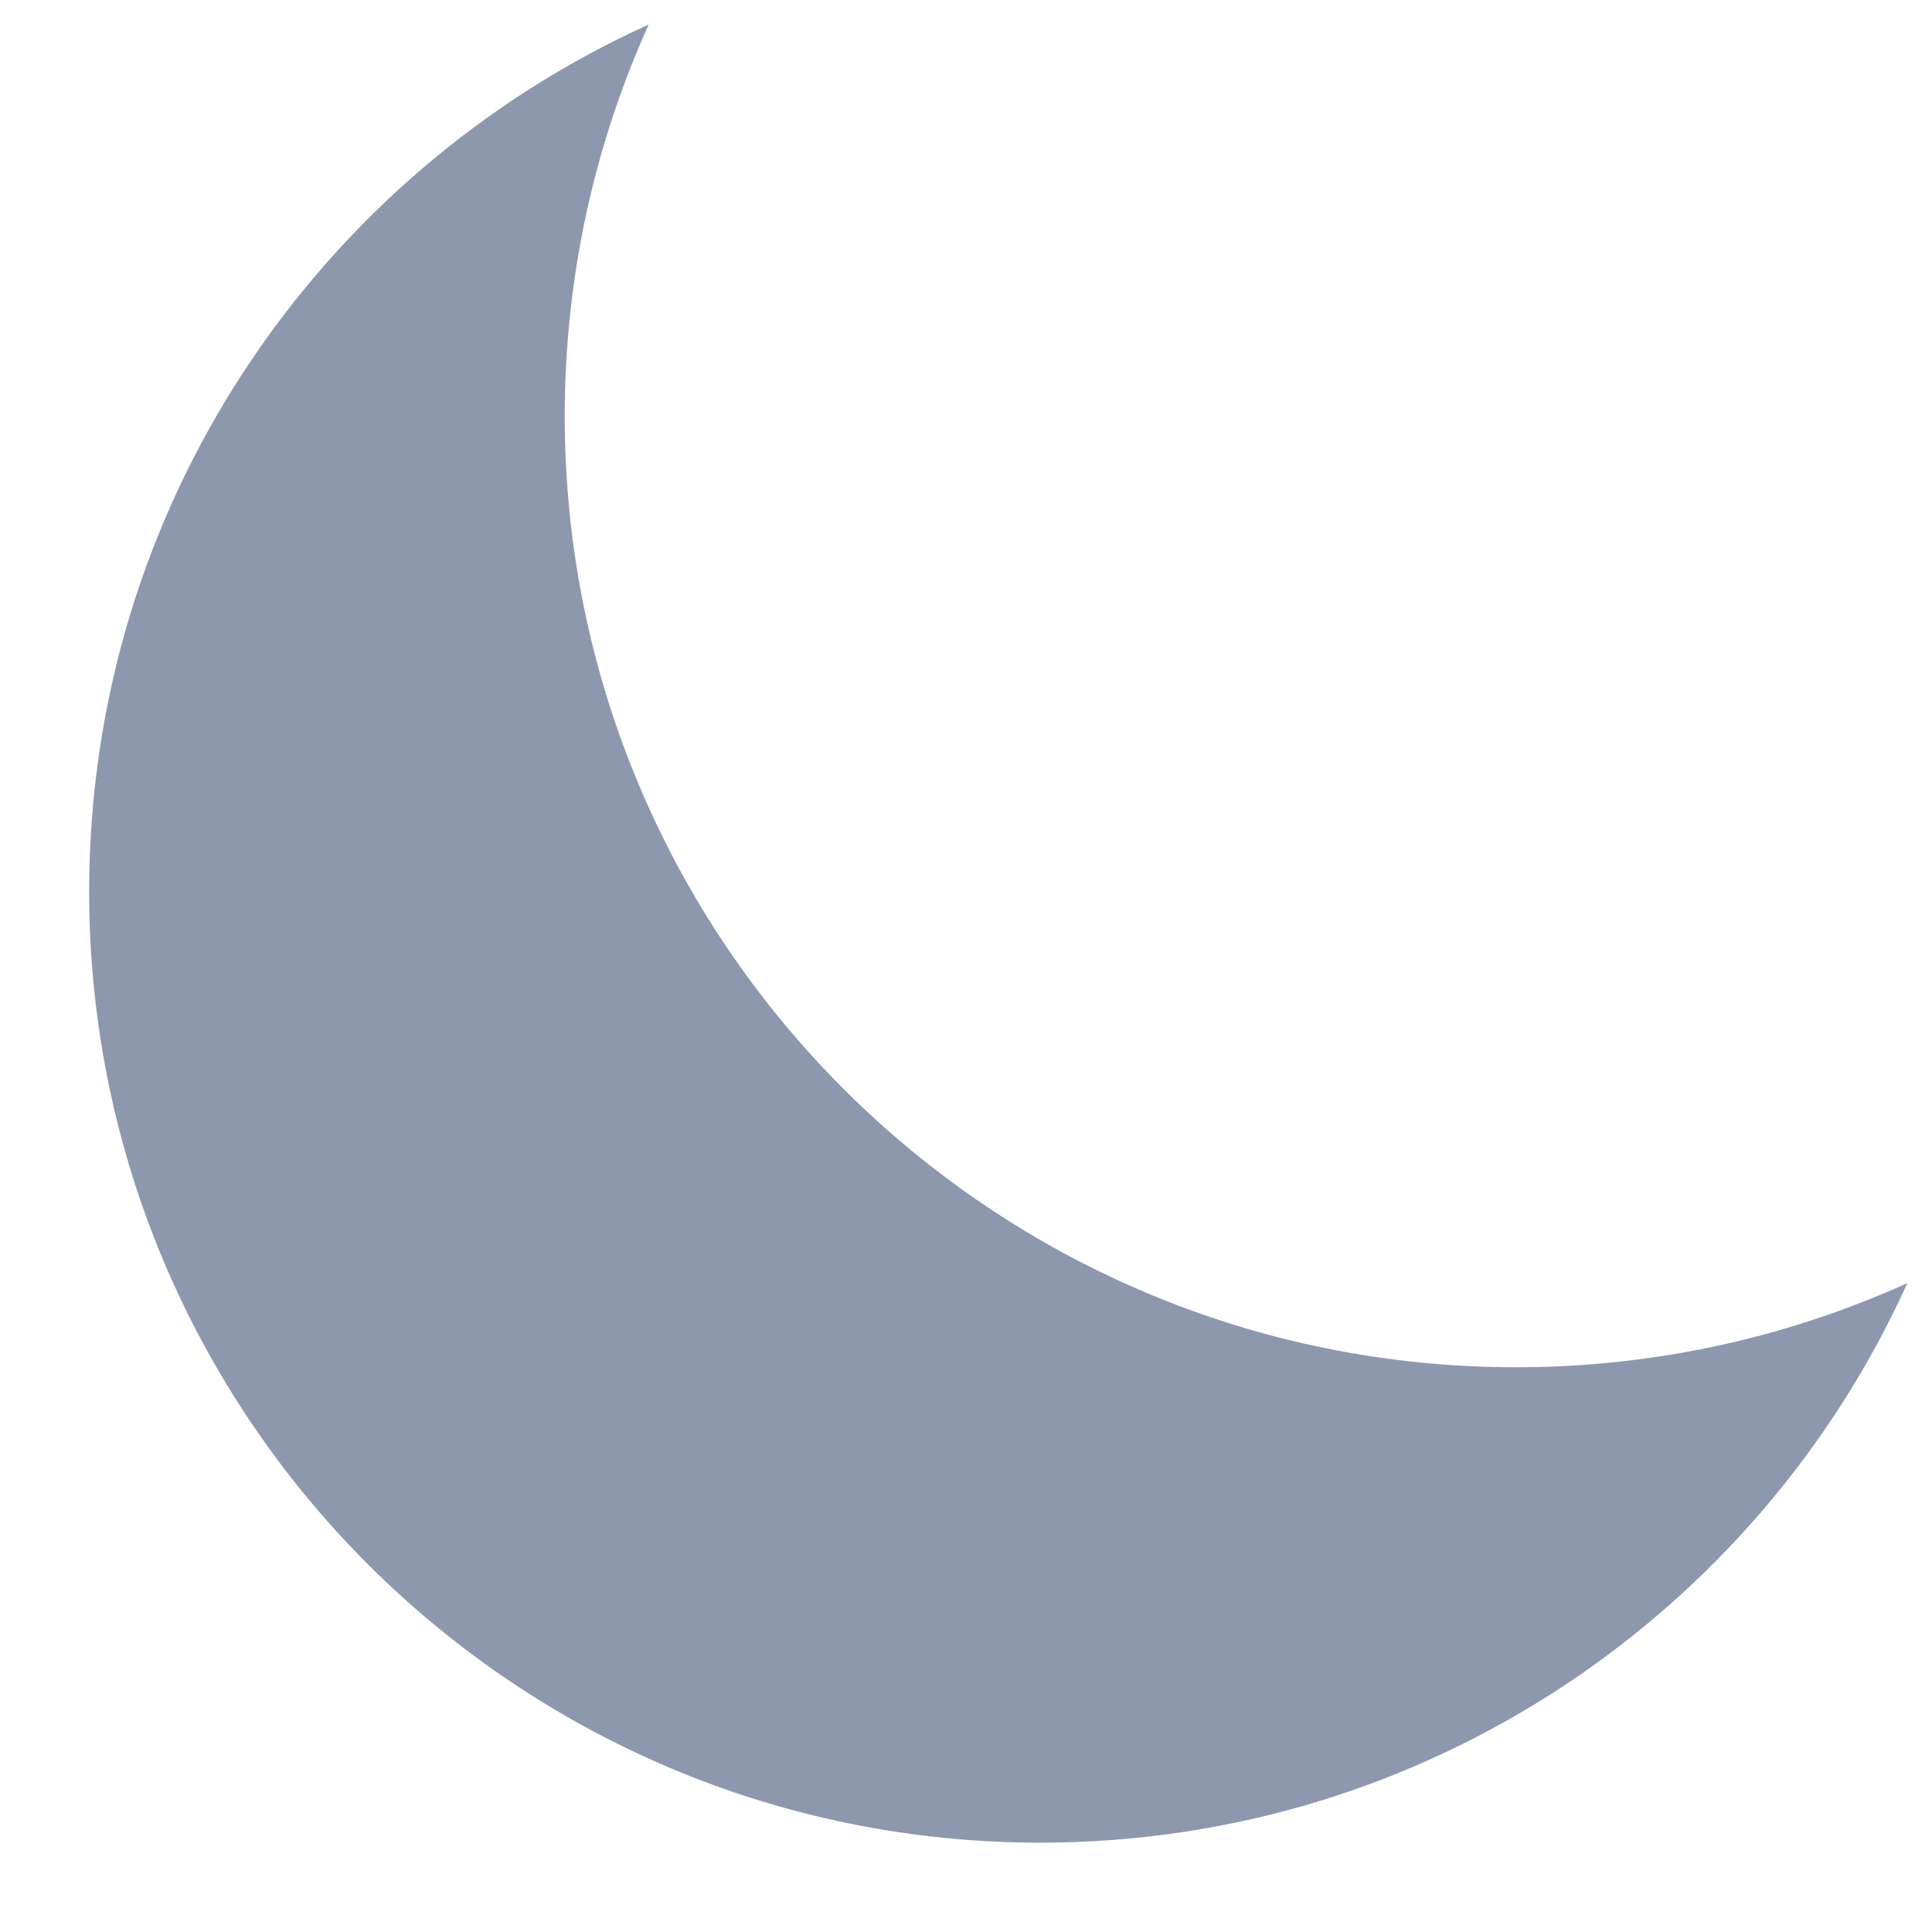
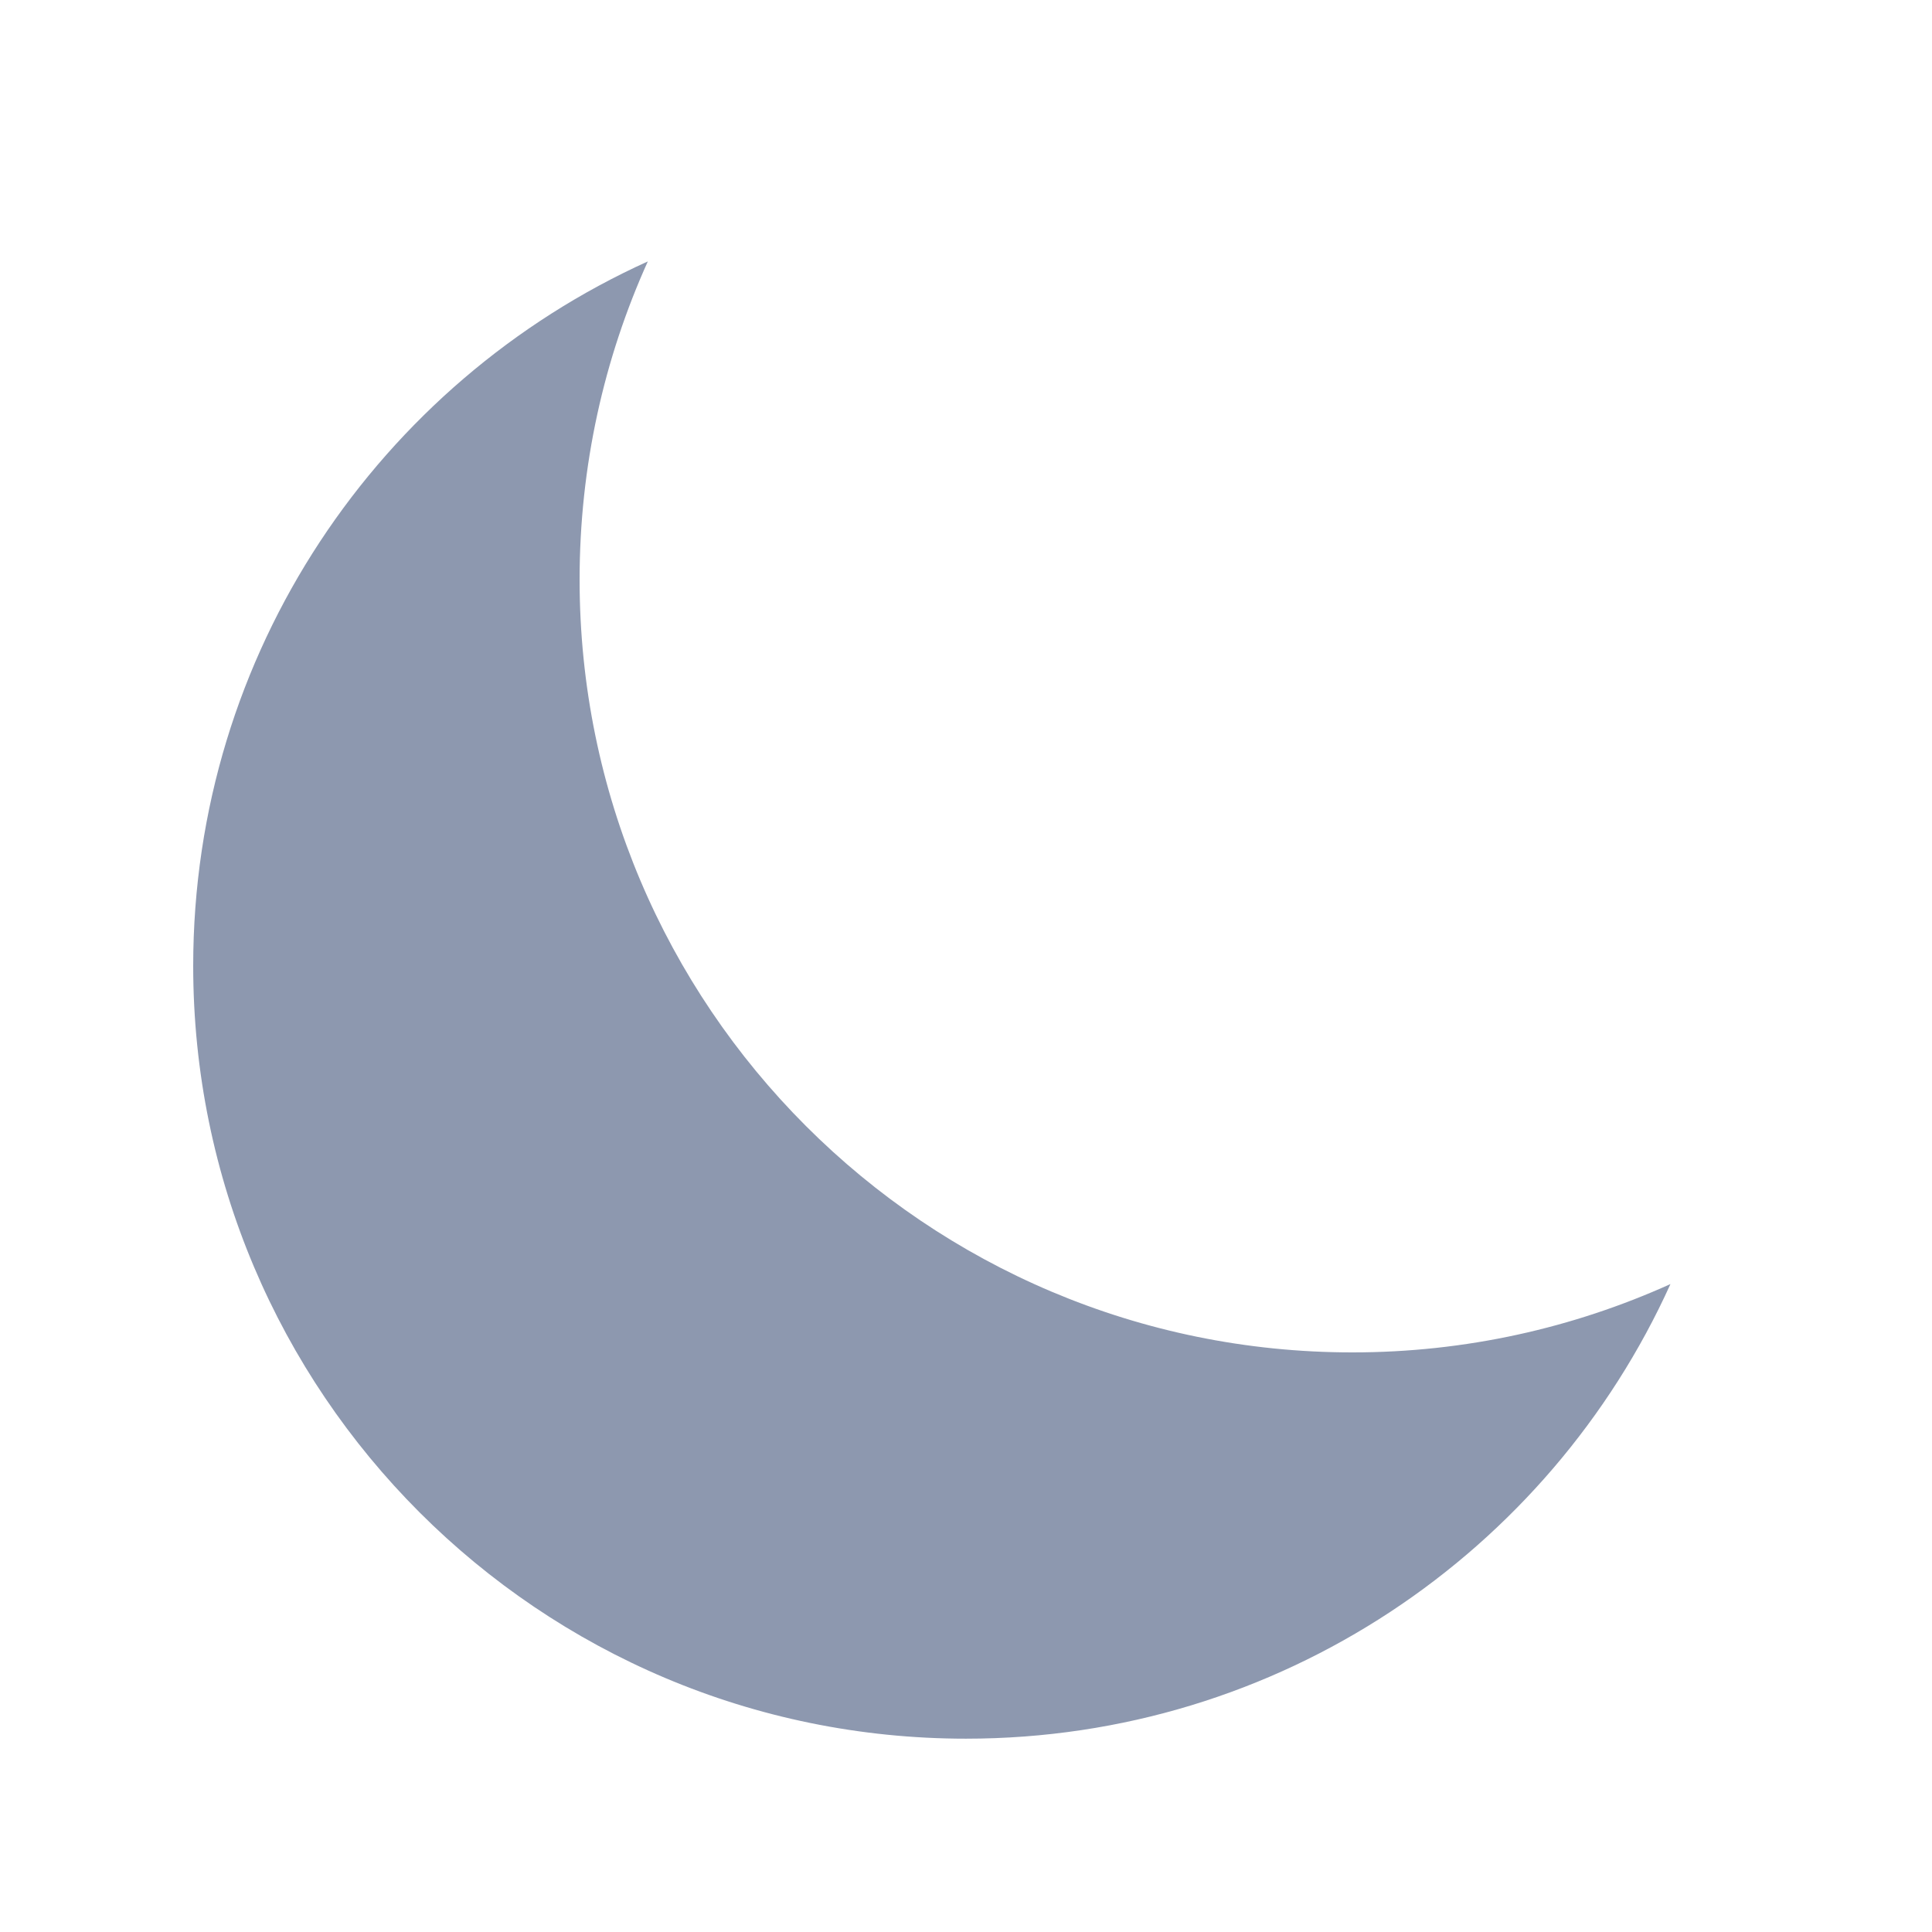
- <svg xmlns="http://www.w3.org/2000/svg" width="13" height="13" viewBox="0 0 13 13" fill="none">
-   <path d="M12.834 8.634C12.03 8.997 11.139 9.2 10.2 9.2C6.665 9.2 3.8 6.334 3.8 2.8C3.8 1.86 4.002 0.969 4.365 0.165C2.145 1.169 0.6 3.404 0.6 5.999C0.6 9.534 3.465 12.399 7 12.399C9.595 12.399 11.83 10.854 12.834 8.634Z" fill="#8D98AF" />
+ <svg xmlns="http://www.w3.org/2000/svg" width="16" height="16" viewBox="0 0 16 16" fill="none">
+   <path d="M13.834 10.634C13.03 10.997 12.139 11.2 11.2 11.2C7.665 11.2 4.8 8.334 4.8 4.8C4.8 3.86 5.002 2.969 5.365 2.165C3.145 3.169 1.6 5.404 1.6 7.999C1.6 11.534 4.465 14.399 8 14.399C10.595 14.399 12.83 12.854 13.834 10.634Z" fill="#8D98AF" />
</svg>
